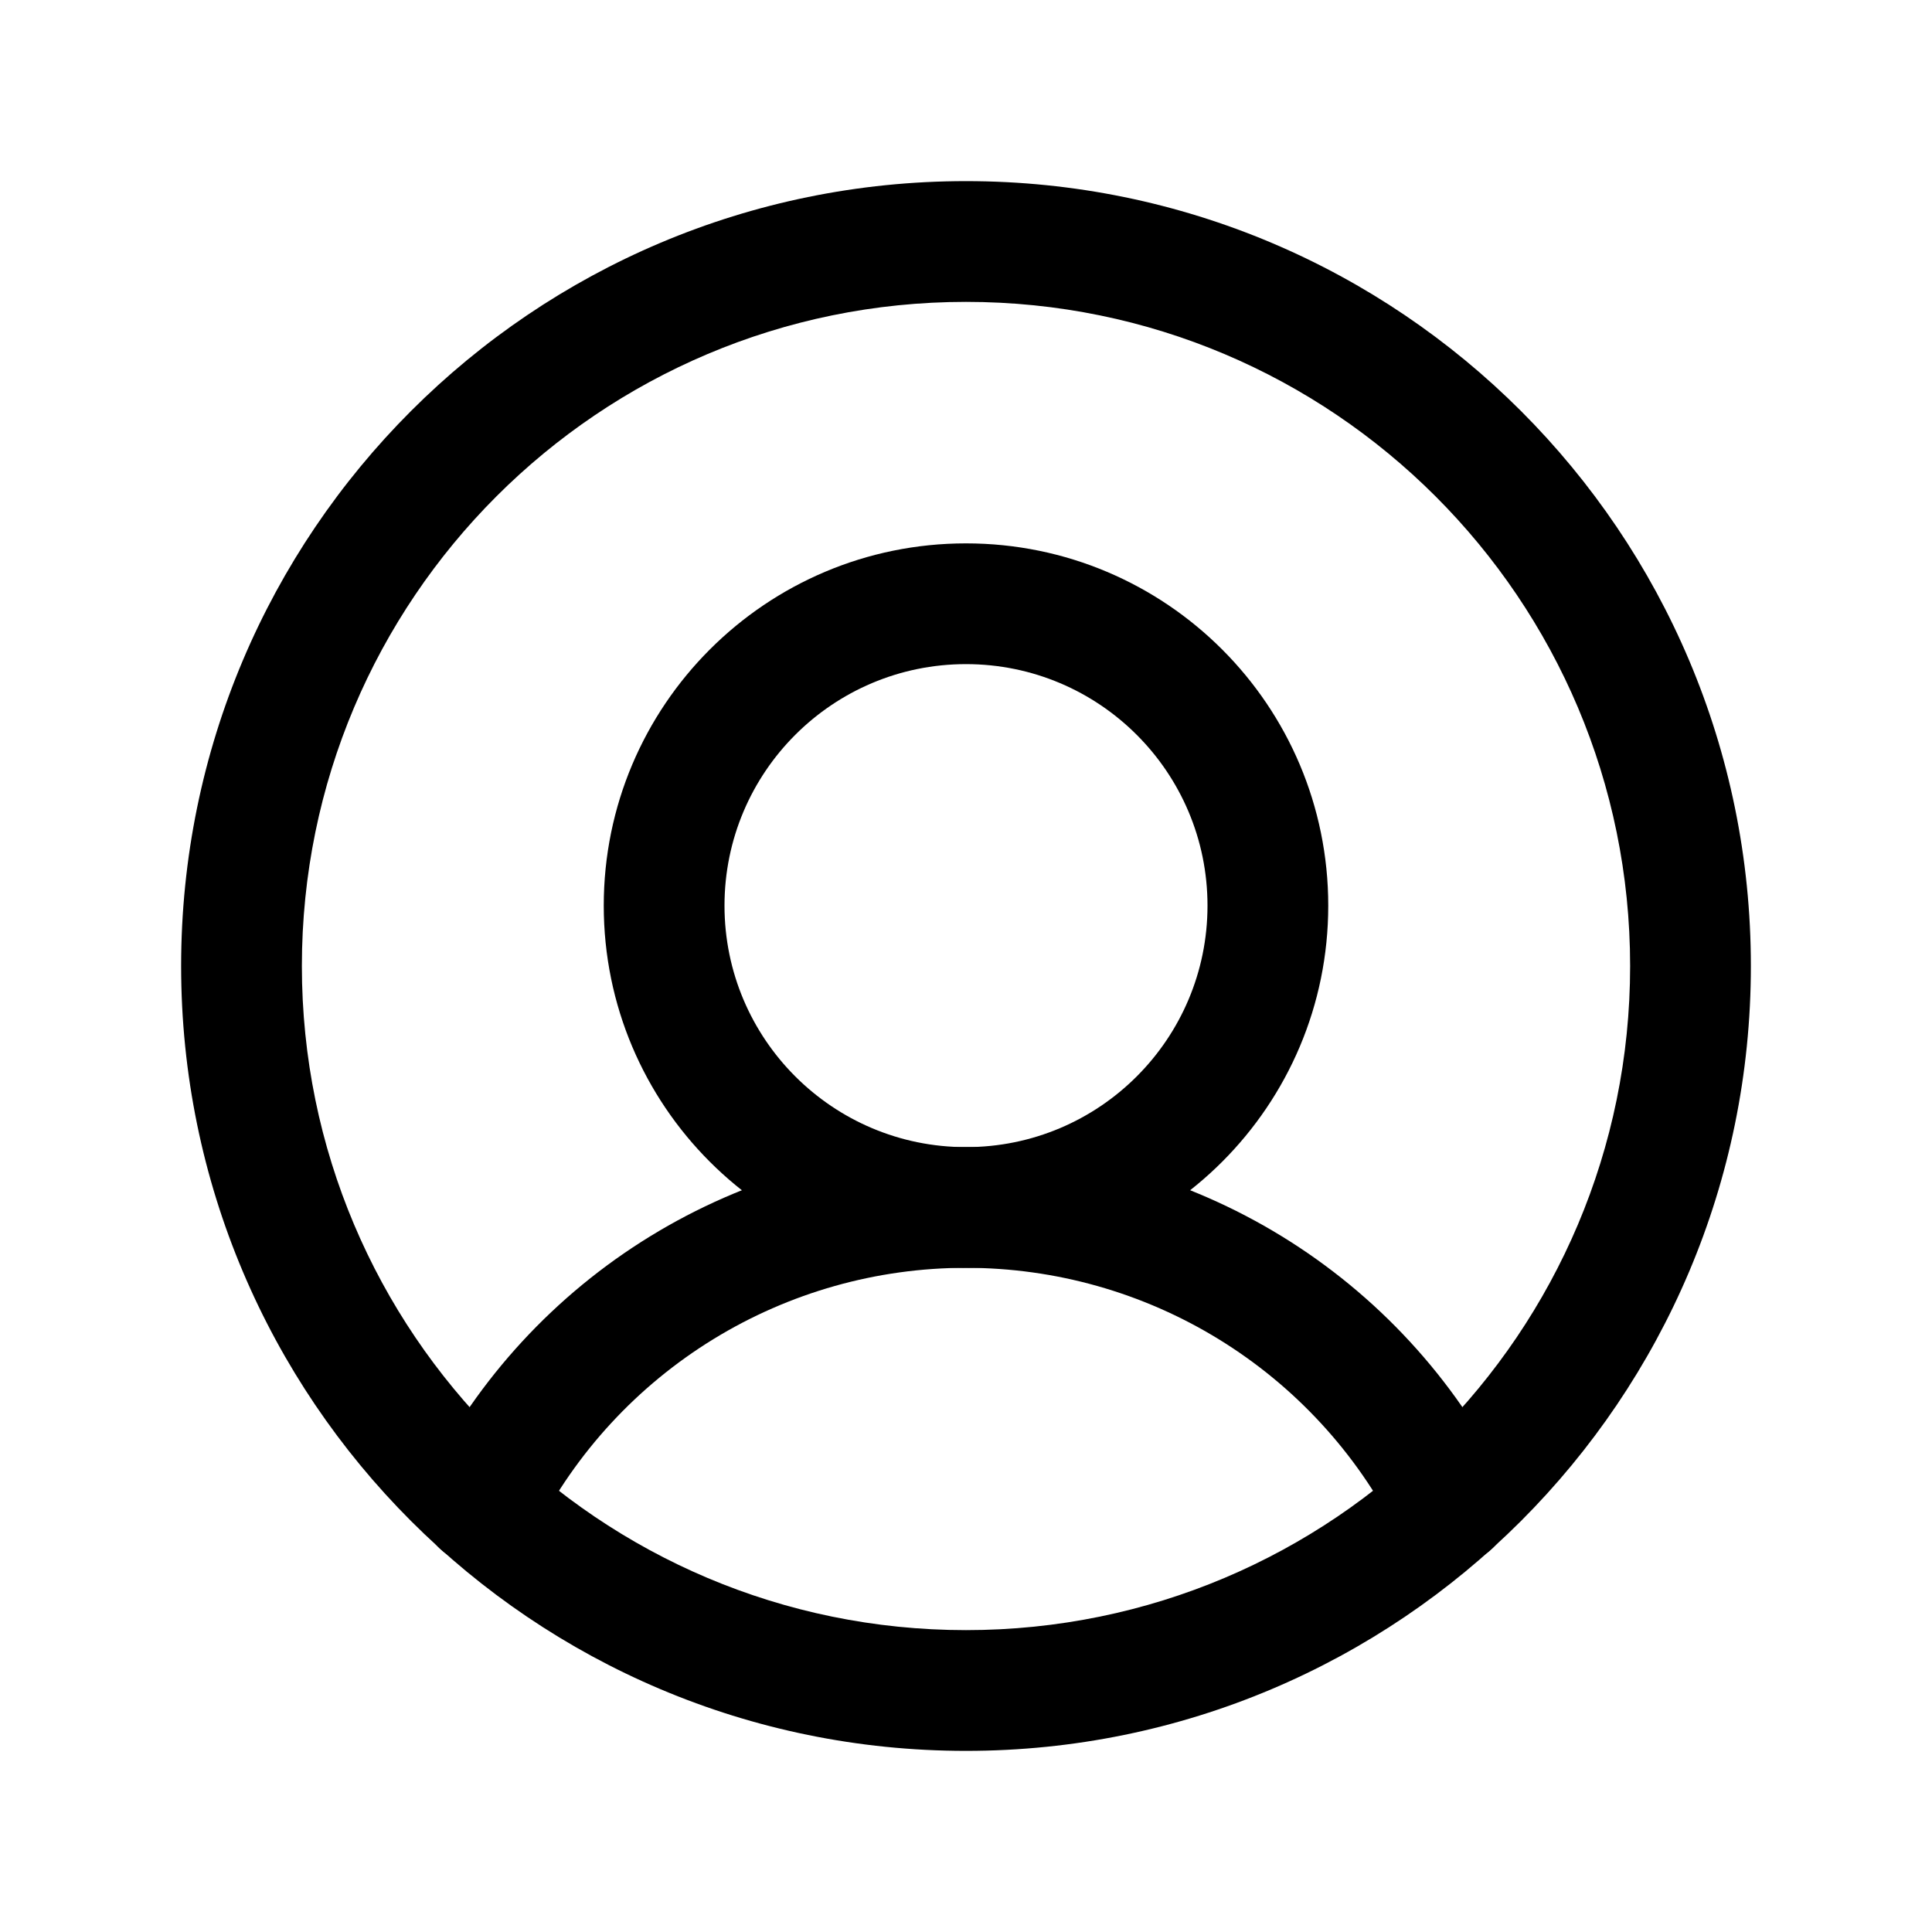
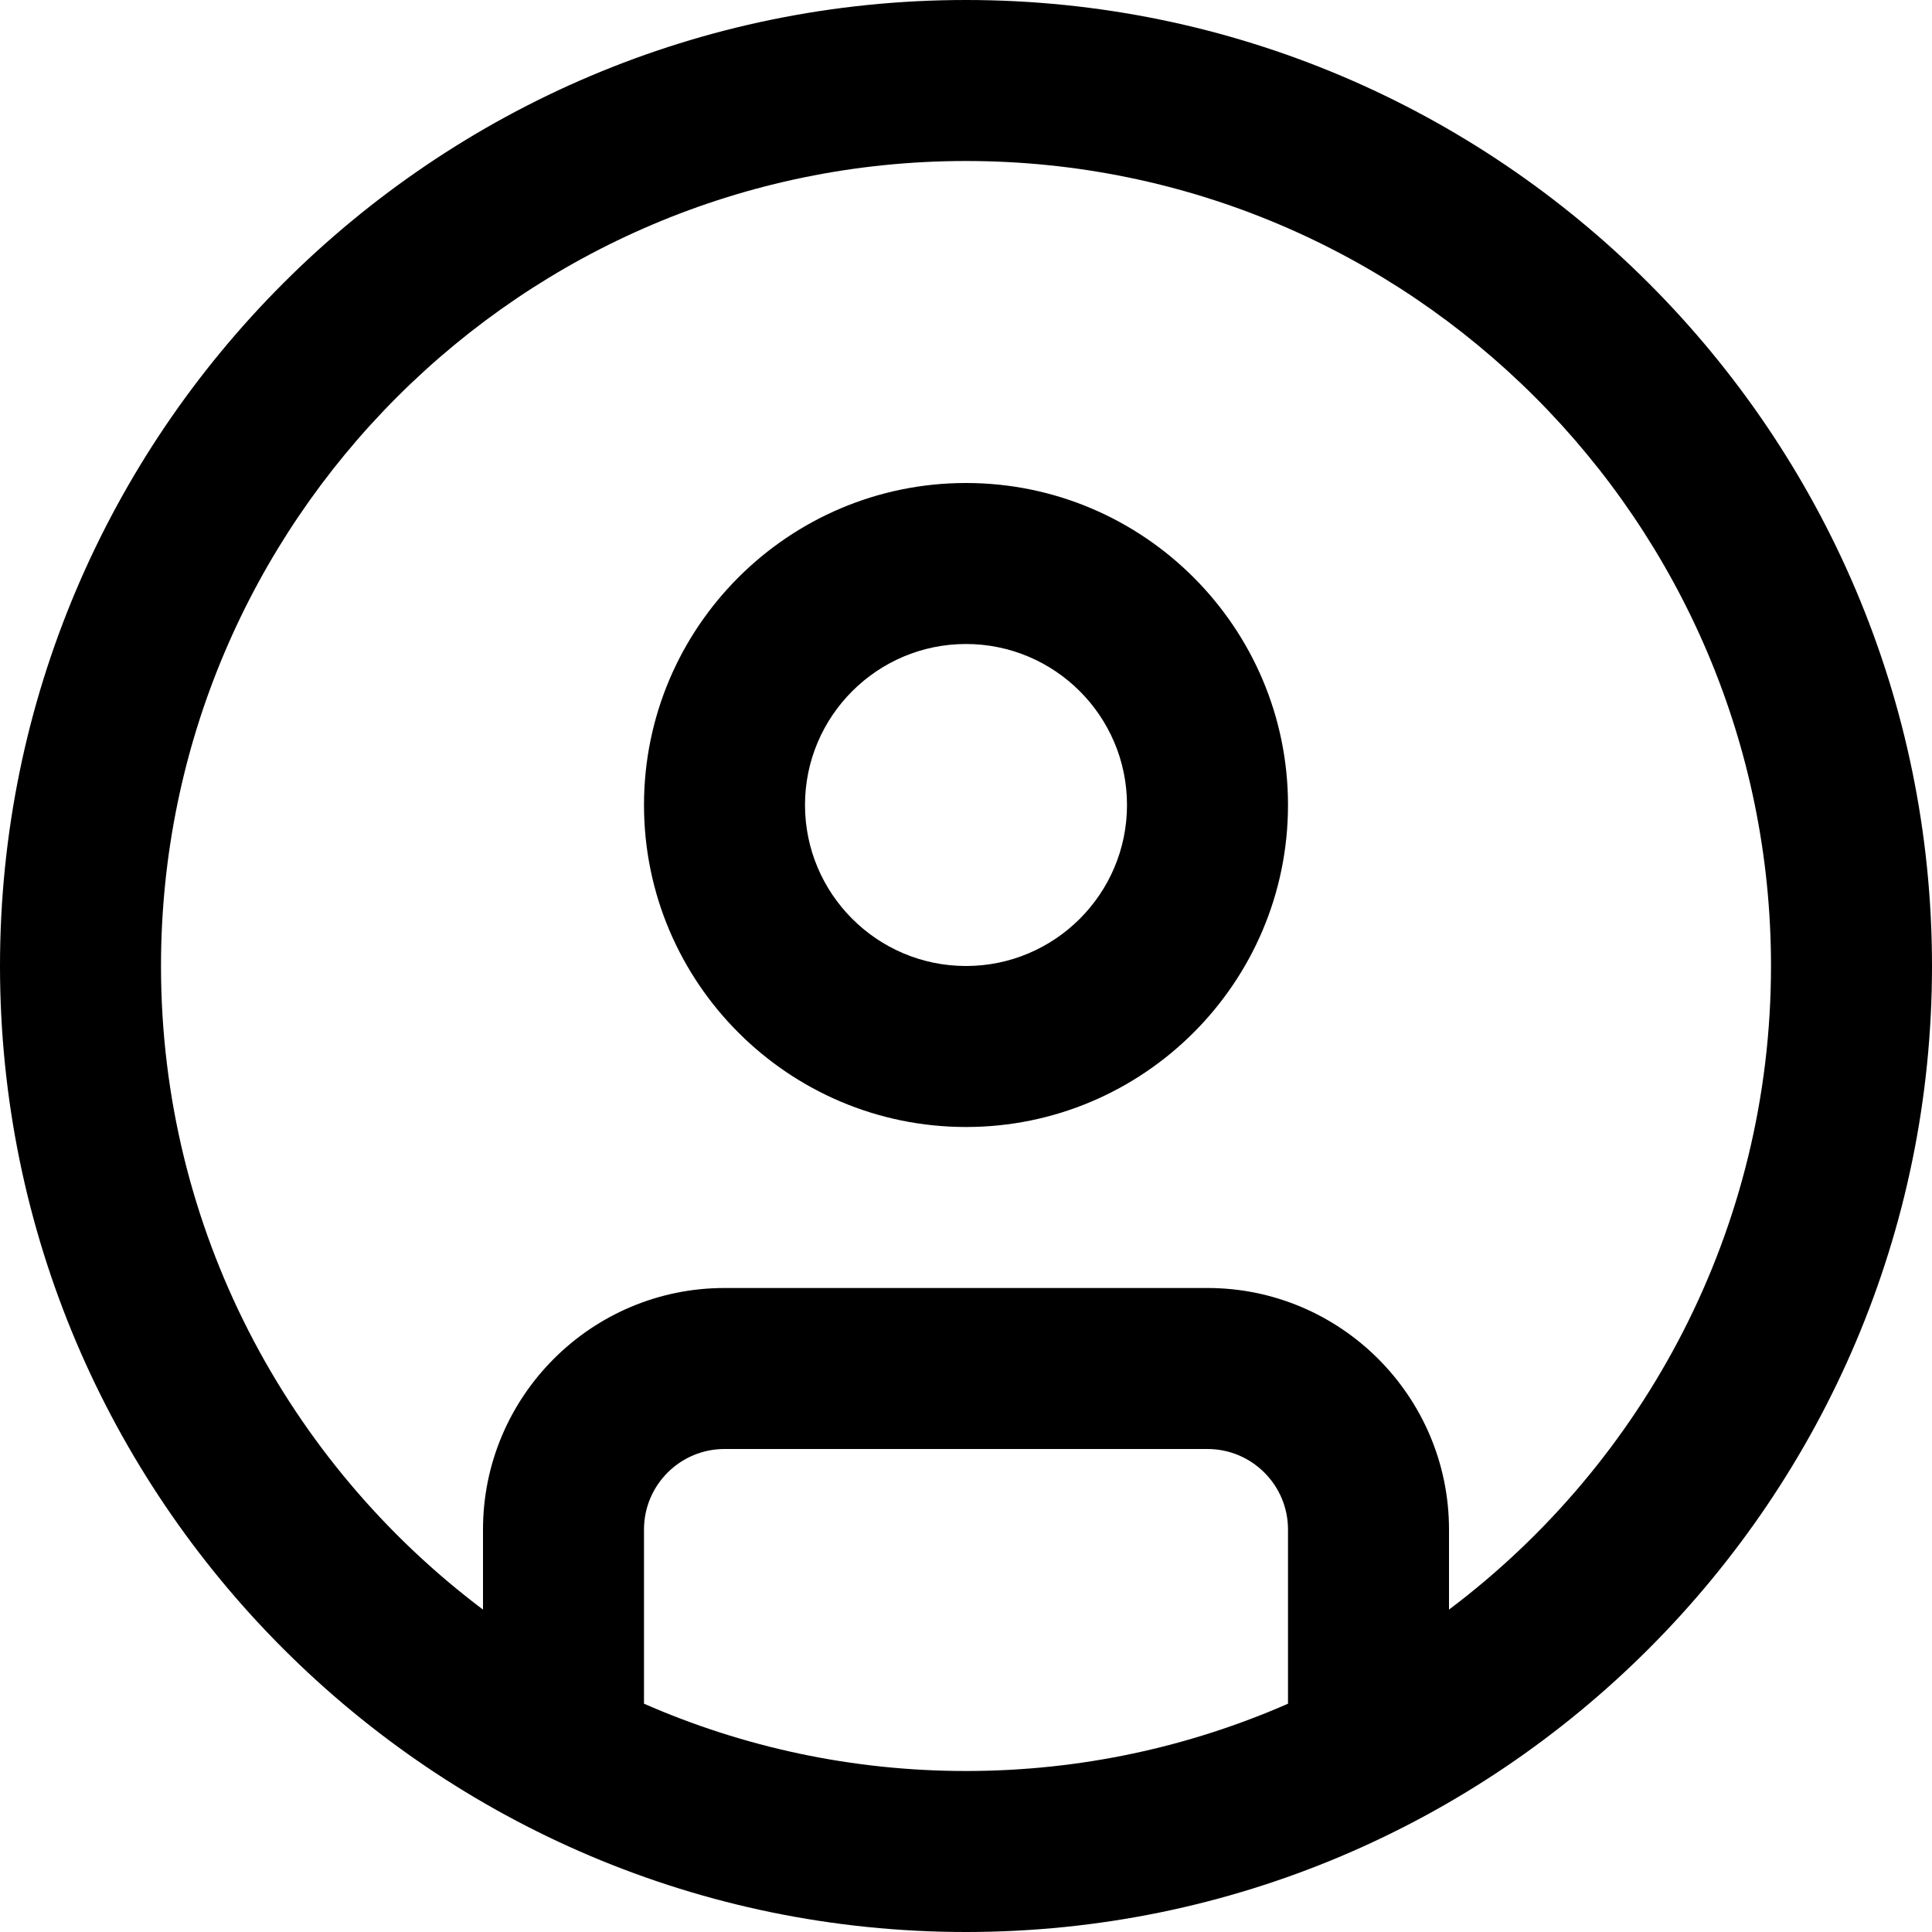
- <svg xmlns="http://www.w3.org/2000/svg" viewBox="0 0 32 32">
-   <path fill-rule="evenodd" clip-rule="evenodd" d="M16 5C9.925 5 5 9.925 5 16C5 22.075 9.925 27 16 27C22.075 27 27 22.075 27 16C27 9.925 22.075 5 16 5ZM3 16C3 8.82 8.82 3 16 3C23.18 3 29 8.82 29 16C29 23.18 23.18 29 16 29C8.82 29 3 23.18 3 16Z" />
-   <path fill-rule="evenodd" clip-rule="evenodd" d="M16 11C13.791 11 12 12.791 12 15C12 17.209 13.791 19 16 19C18.209 19 20 17.209 20 15C20 12.791 18.209 11 16 11ZM10 15C10 11.686 12.686 9 16 9C19.314 9 22 11.686 22 15C22 18.314 19.314 21 16 21C12.686 21 10 18.314 10 15Z" />
-   <path fill-rule="evenodd" clip-rule="evenodd" d="M16 20.999C14.523 20.999 13.074 21.408 11.815 22.181C10.556 22.954 9.535 24.06 8.867 25.378C8.617 25.87 8.015 26.067 7.522 25.817C7.03 25.567 6.833 24.965 7.083 24.472C7.919 22.826 9.195 21.443 10.769 20.477C12.343 19.511 14.153 18.999 16 18.999C17.847 18.999 19.657 19.511 21.231 20.477C22.805 21.443 24.081 22.826 24.917 24.472C25.167 24.965 24.97 25.567 24.478 25.817C23.985 26.067 23.383 25.87 23.133 25.378C22.465 24.06 21.444 22.954 20.185 22.181C18.926 21.408 17.477 20.999 16 20.999Z" />
+ <svg xmlns="http://www.w3.org/2000/svg" id="Layer_1" data-name="Layer 1" viewBox="0 0 24 24" width="512" height="512">
+   <path d="m12,0C5.383,0,0,5.383,0,12s5.383,12,12,12,12-5.383,12-12S18.617,0,12,0Zm-4,21.164v-2.164c0-.552.449-1,1-1h6c.551,0,1,.448,1,1v2.164c-1.226.537-2.578.836-4,.836s-2.774-.299-4-.836Zm10-1.169v-.995c0-1.654-1.346-3-3-3h-6c-1.654,0-3,1.346-3,3v.995c-2.427-1.826-4-4.73-4-7.995C2,6.486,6.486,2,12,2s10,4.486,10,10c0,3.264-1.573,6.169-4,7.995Zm-6-13.995c-2.206,0-4,1.794-4,4s1.794,4,4,4,4-1.794,4-4-1.794-4-4-4Zm0,6c-1.103,0-2-.897-2-2s.897-2,2-2,2,.897,2,2-.897,2-2,2Z" />
</svg>
